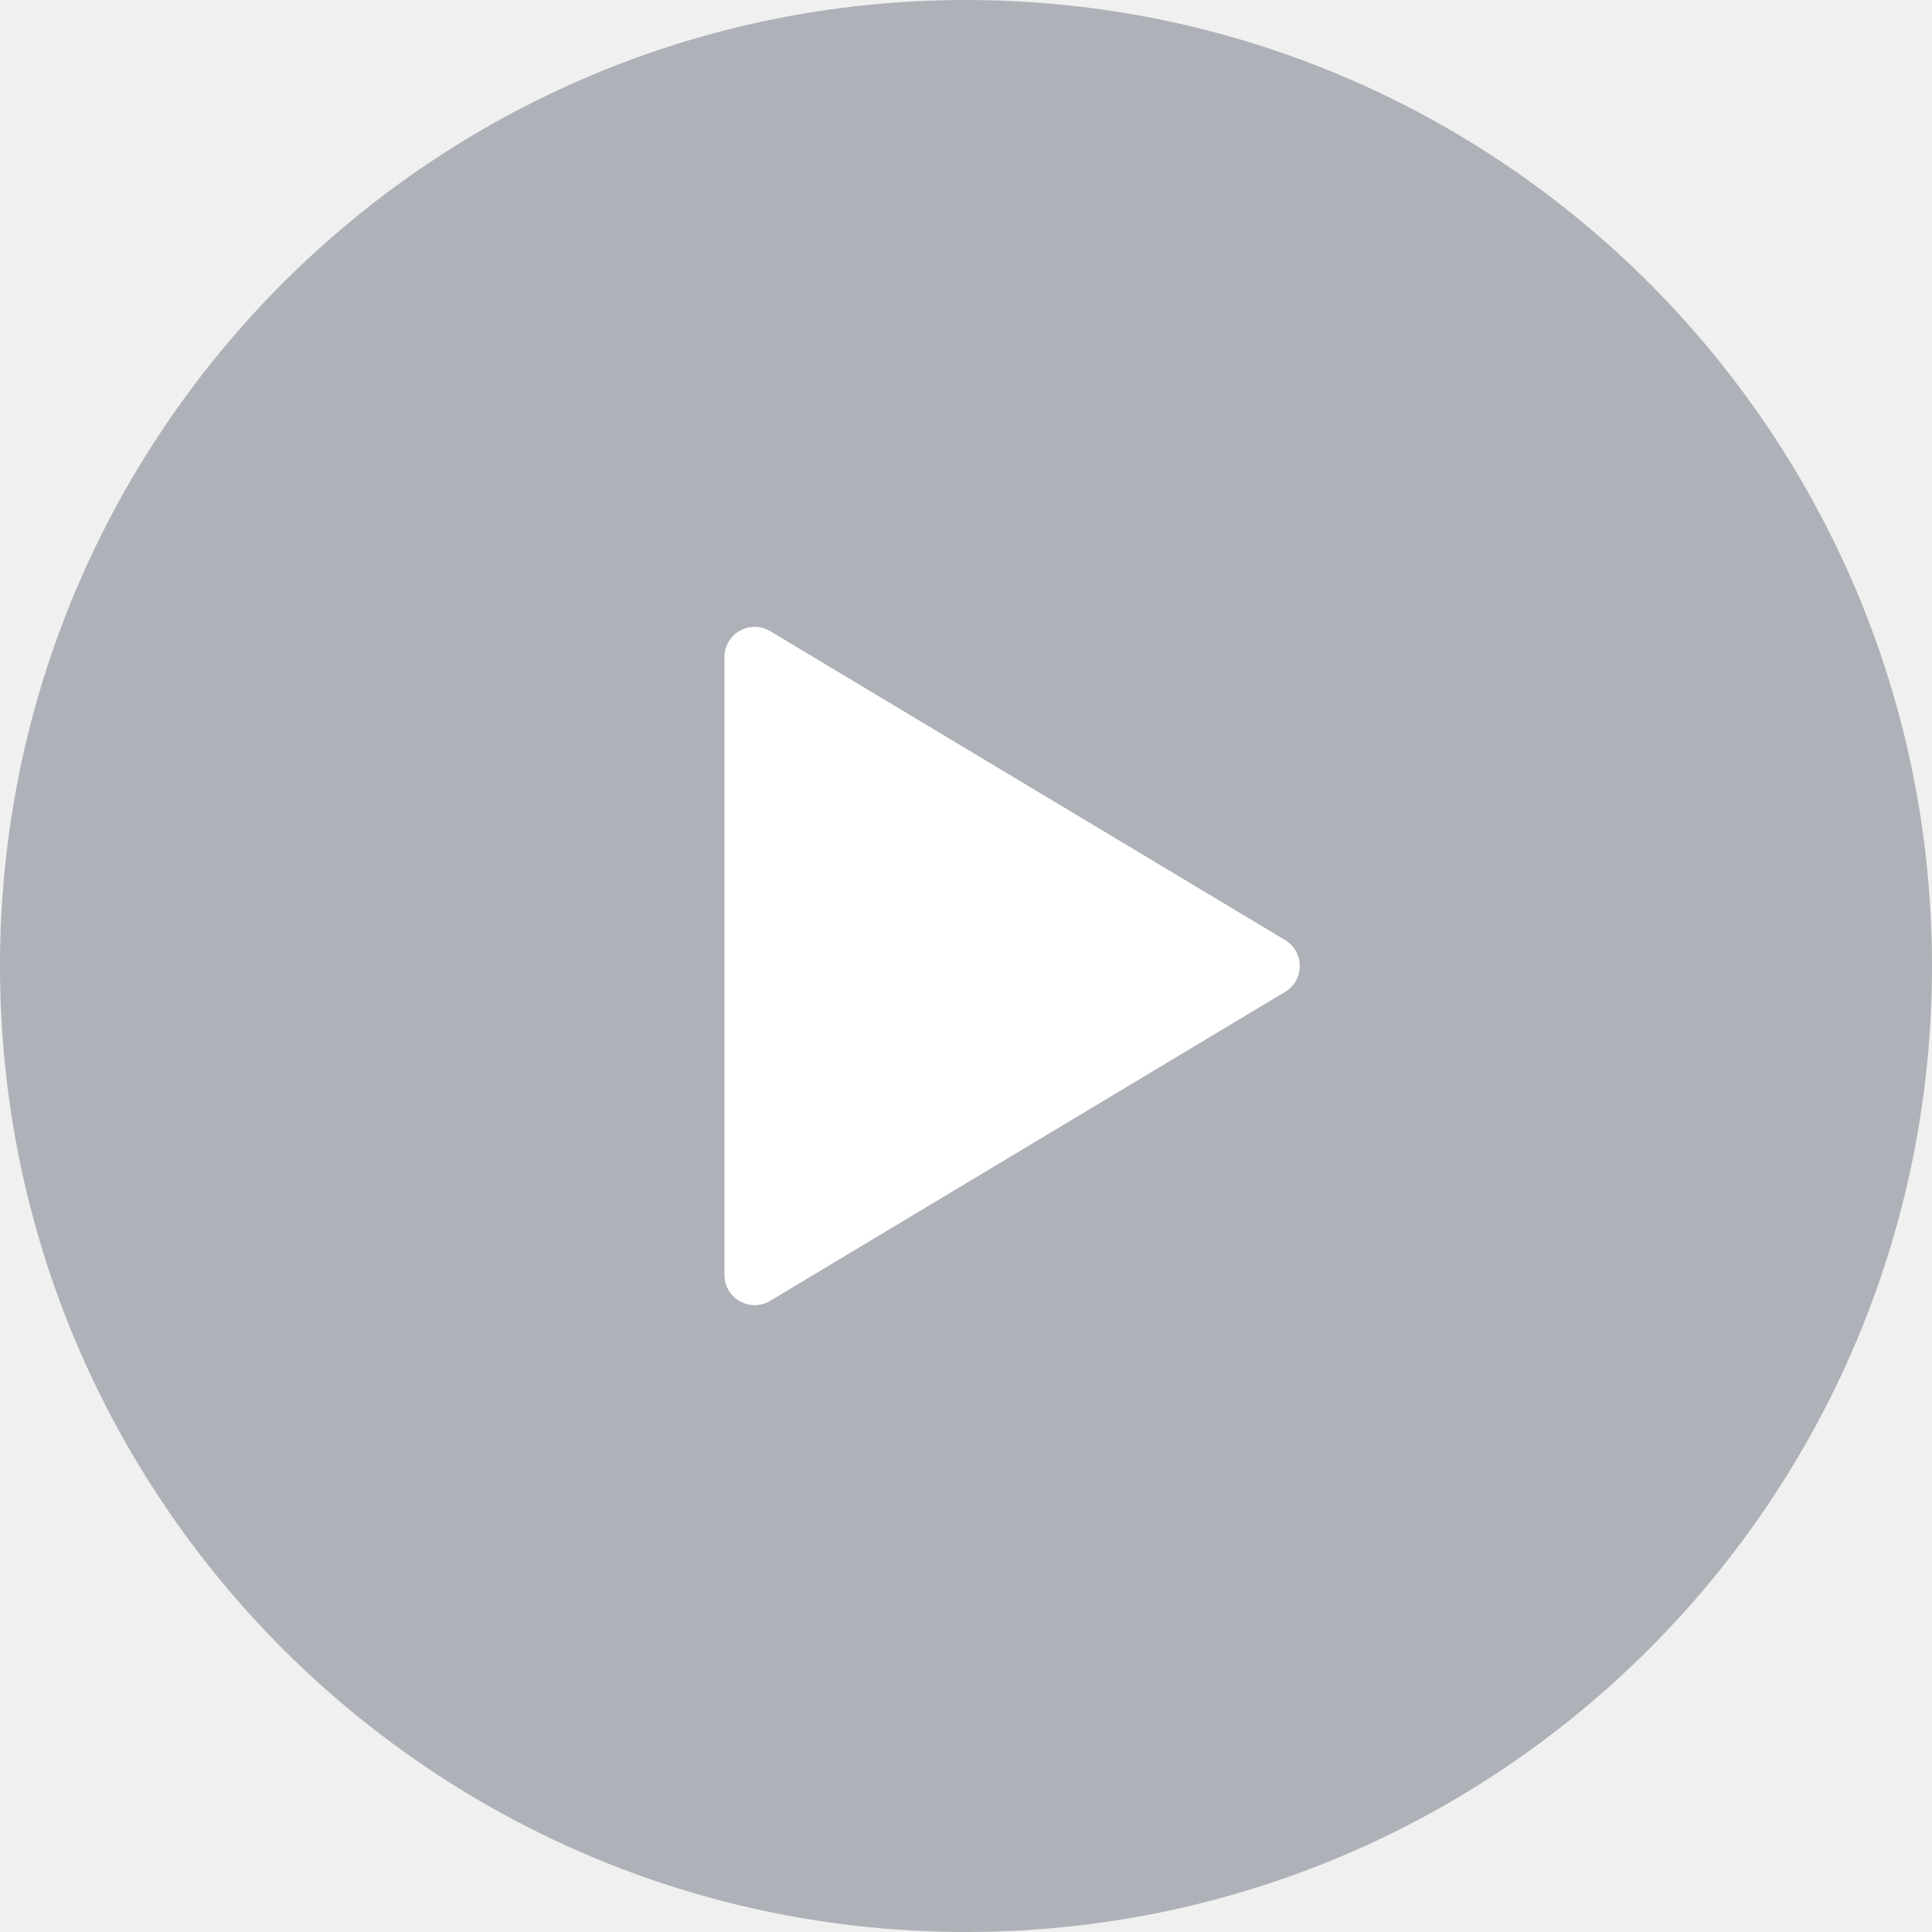
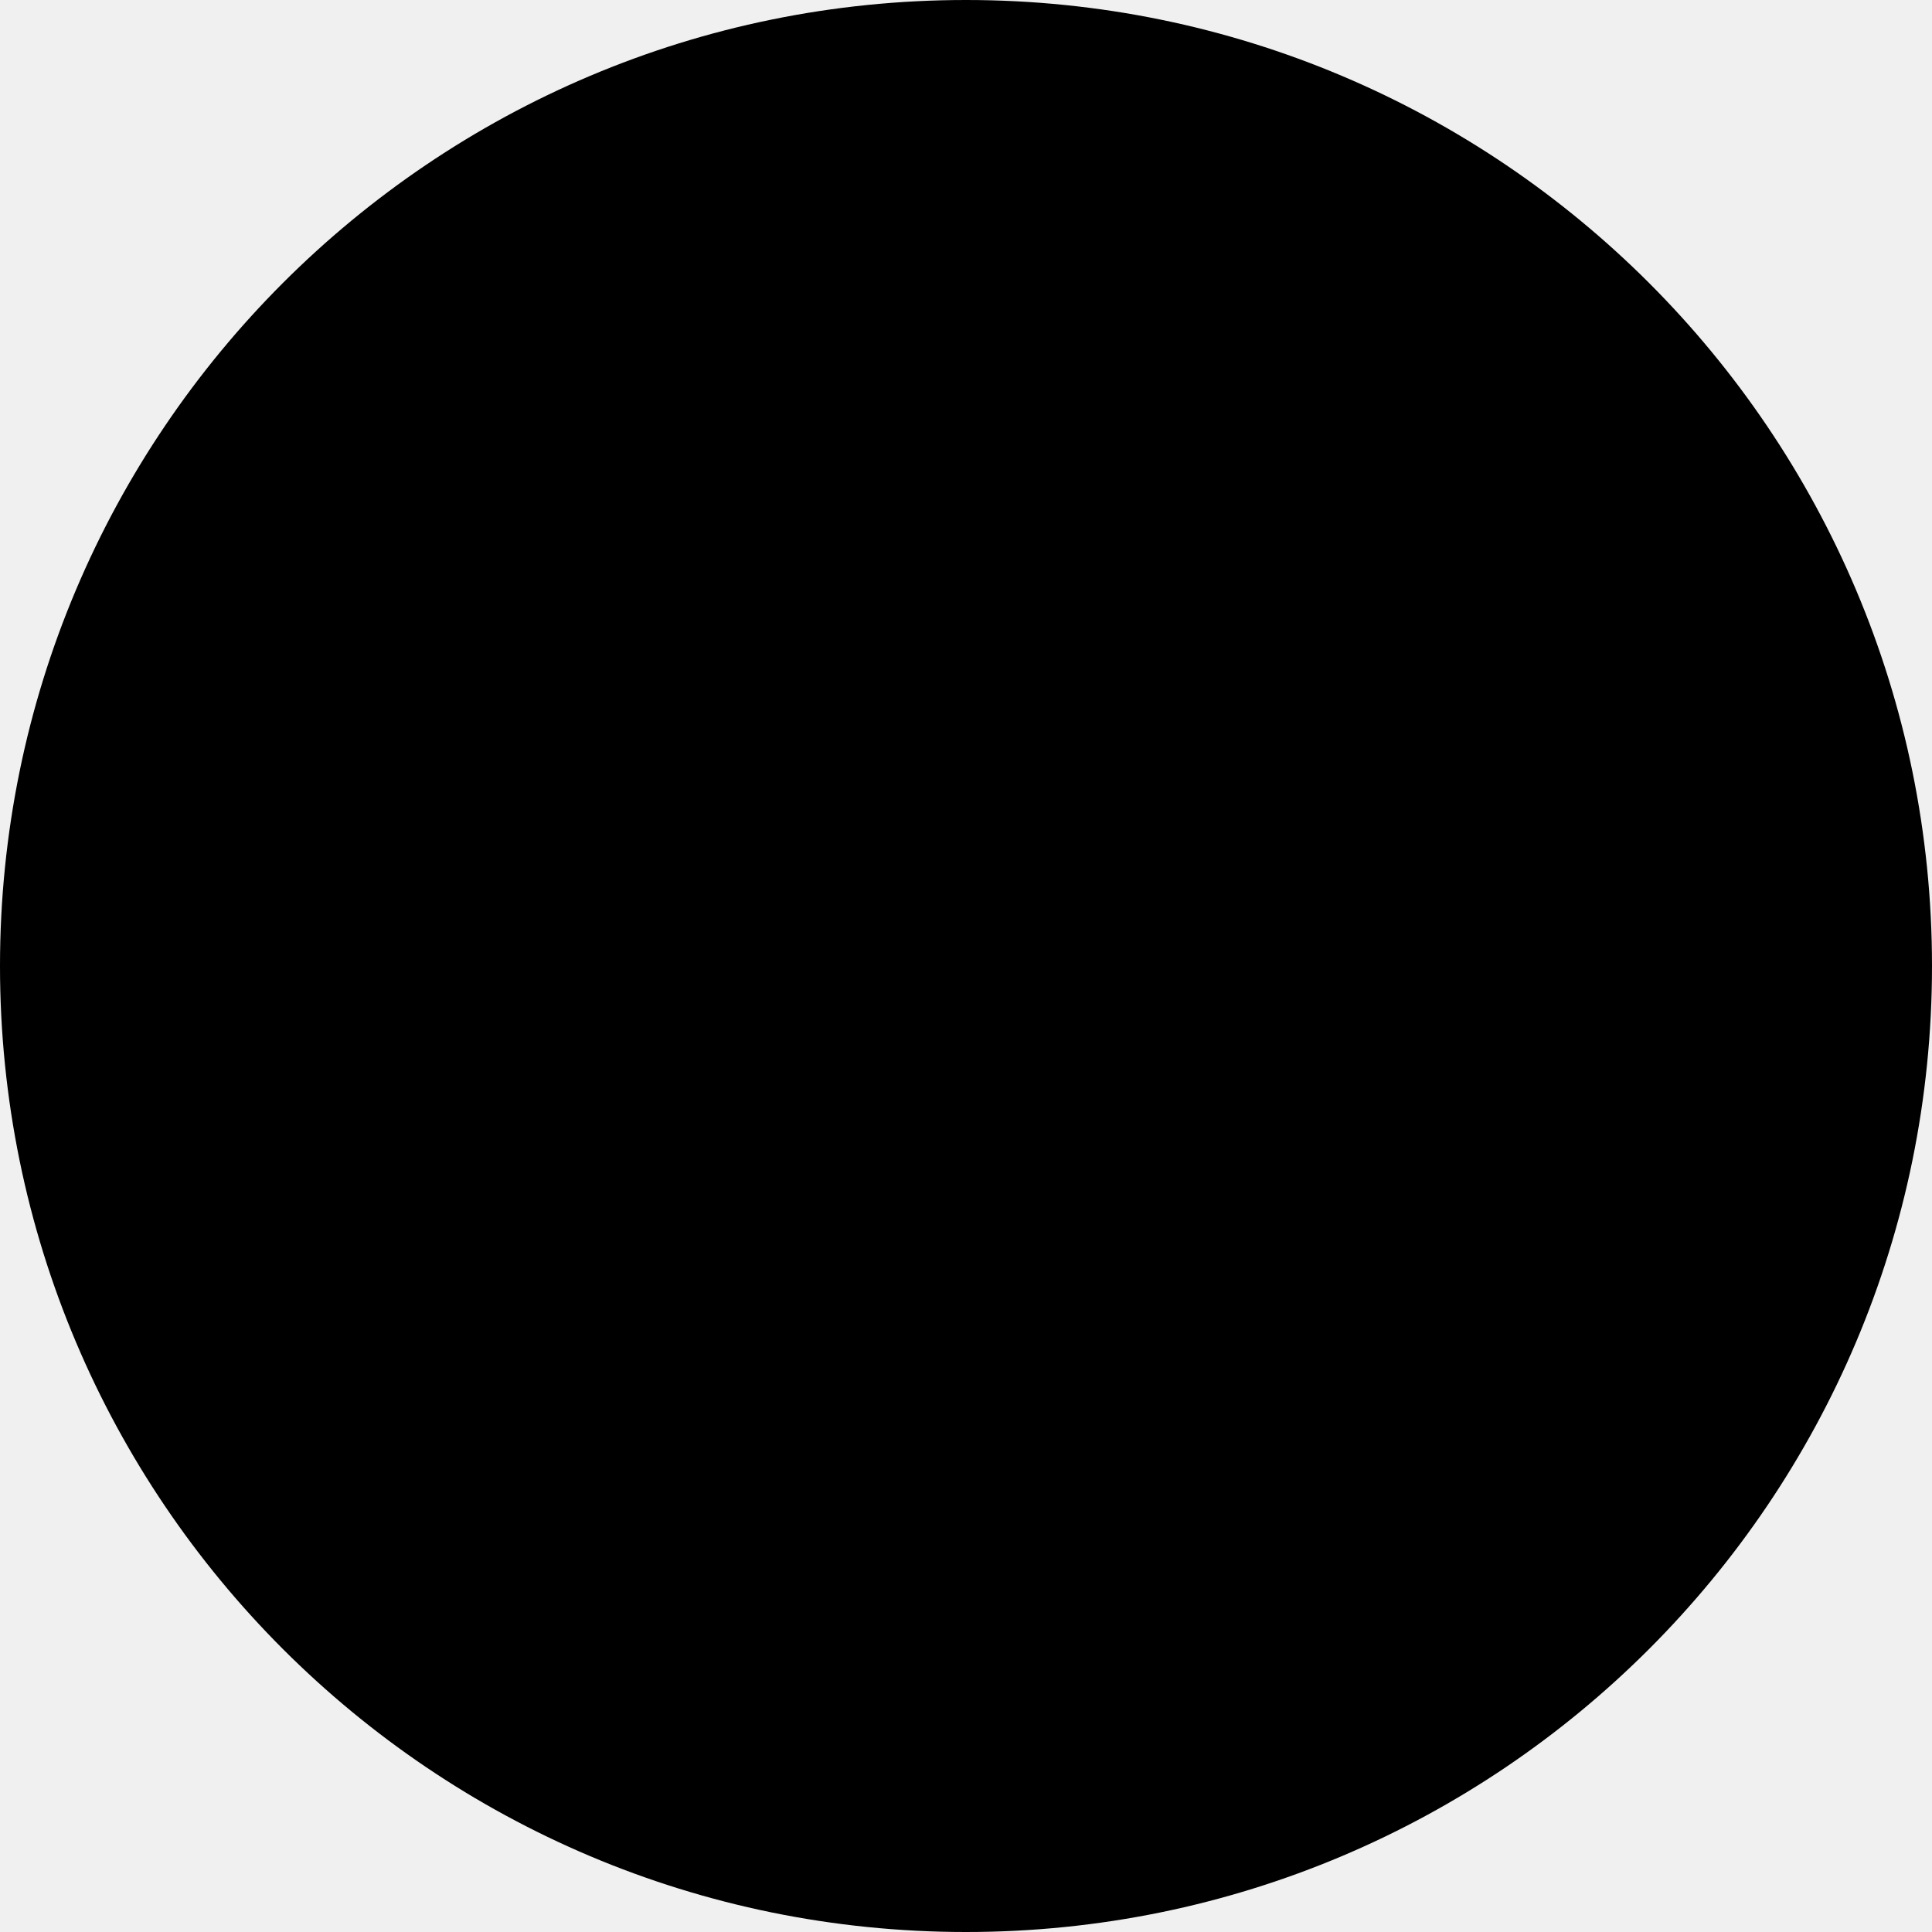
- <svg xmlns="http://www.w3.org/2000/svg" width="24" height="24" viewBox="0 0 24 24" fill="none">
-   <path opacity="0.4" fill-rule="evenodd" clip-rule="evenodd" d="M12 0C5.372 0 -0 5.373 -0 12C-0 18.627 5.372 24 12 24C18.627 24 24 18.627 24 12C24 5.373 18.627 0 12 0Z" fill="#4B5563" />
-   <path fill-rule="evenodd" clip-rule="evenodd" d="M9.568 7.841C9.318 7.691 9 7.871 9 8.162V15.838C9 16.129 9.318 16.309 9.568 16.159L15.964 12.321C16.207 12.176 16.207 11.824 15.964 11.678L9.568 7.841Z" fill="white" />
+ <svg xmlns="http://www.w3.org/2000/svg" width="24" height="24" viewBox="0 0 24 24">
+   <path fill-rule="evenodd" clip-rule="evenodd" d="M12 0C5.372 0 -0 5.373 -0 12C-0 18.627 5.372 24 12 24C18.627 24 24 18.627 24 12C24 5.373 18.627 0 12 0Z" />
+   <path fill-rule="evenodd" clip-rule="evenodd" d="M9.568 7.841C9.318 7.691 9 7.871 9 8.162V15.838C9 16.129 9.318 16.309 9.568 16.159L15.964 12.321C16.207 12.176 16.207 11.824 15.964 11.678L9.568 7.841Z" fill="currentColor" />
</svg>
